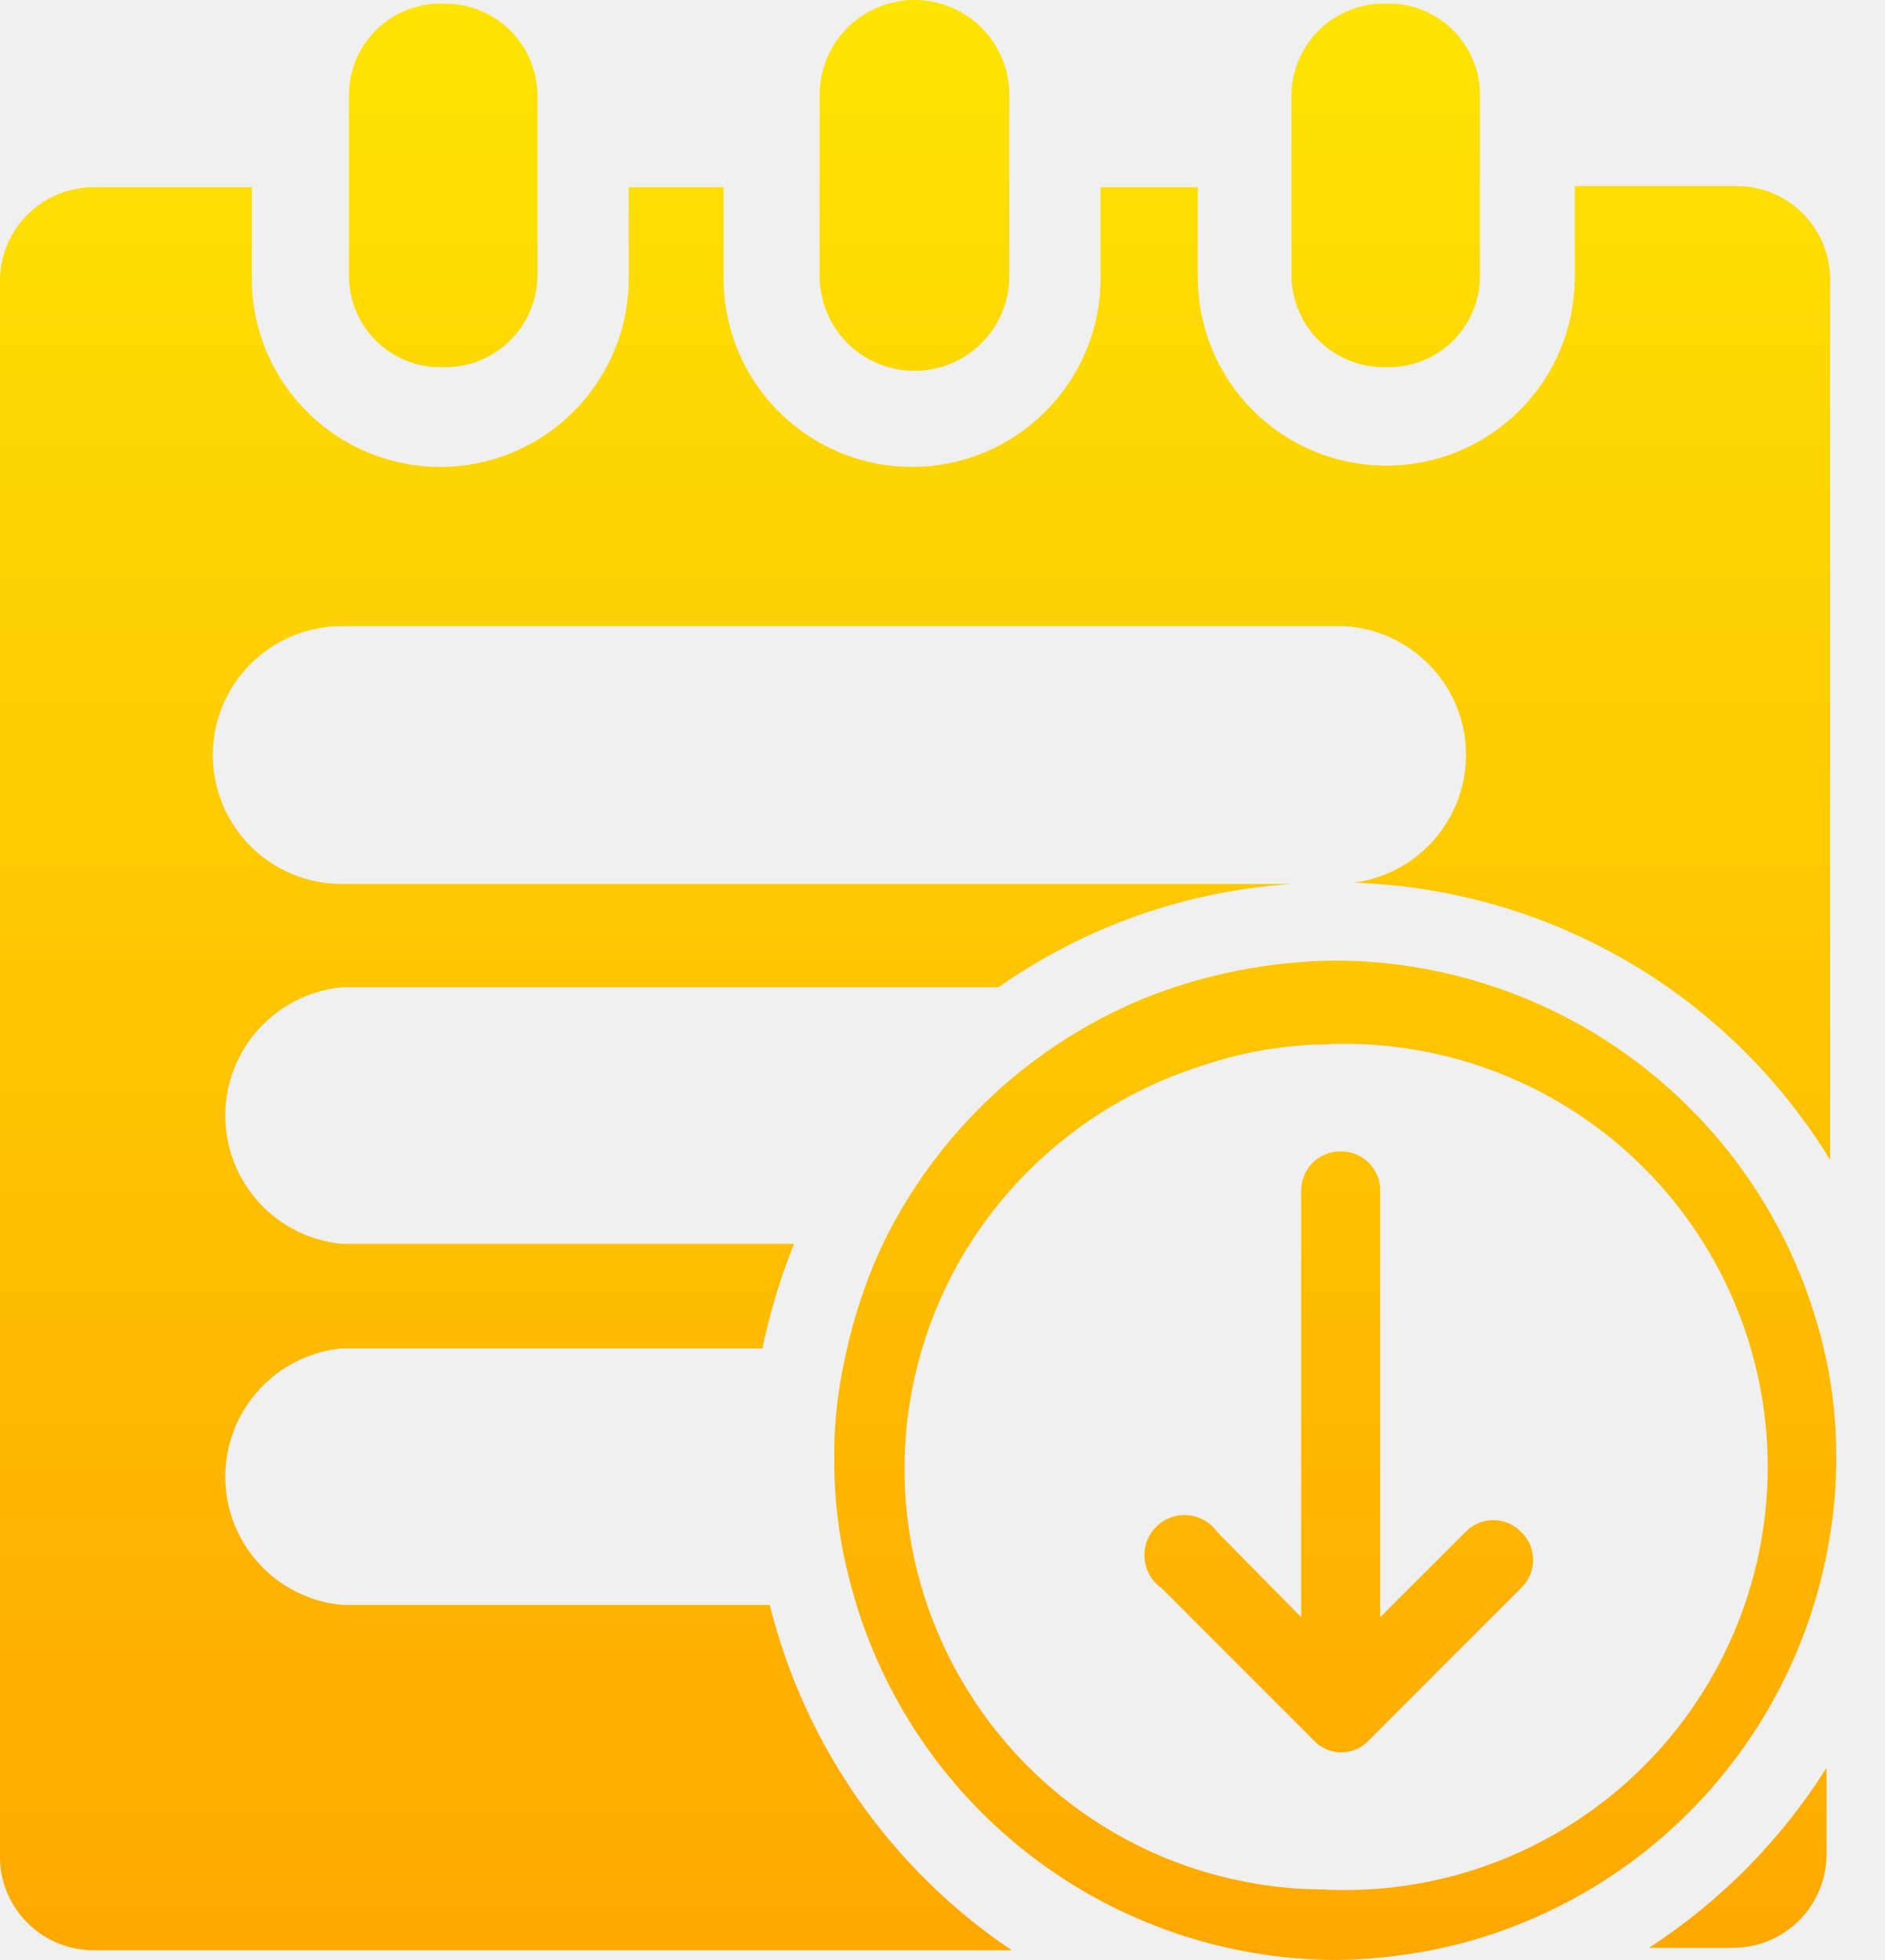
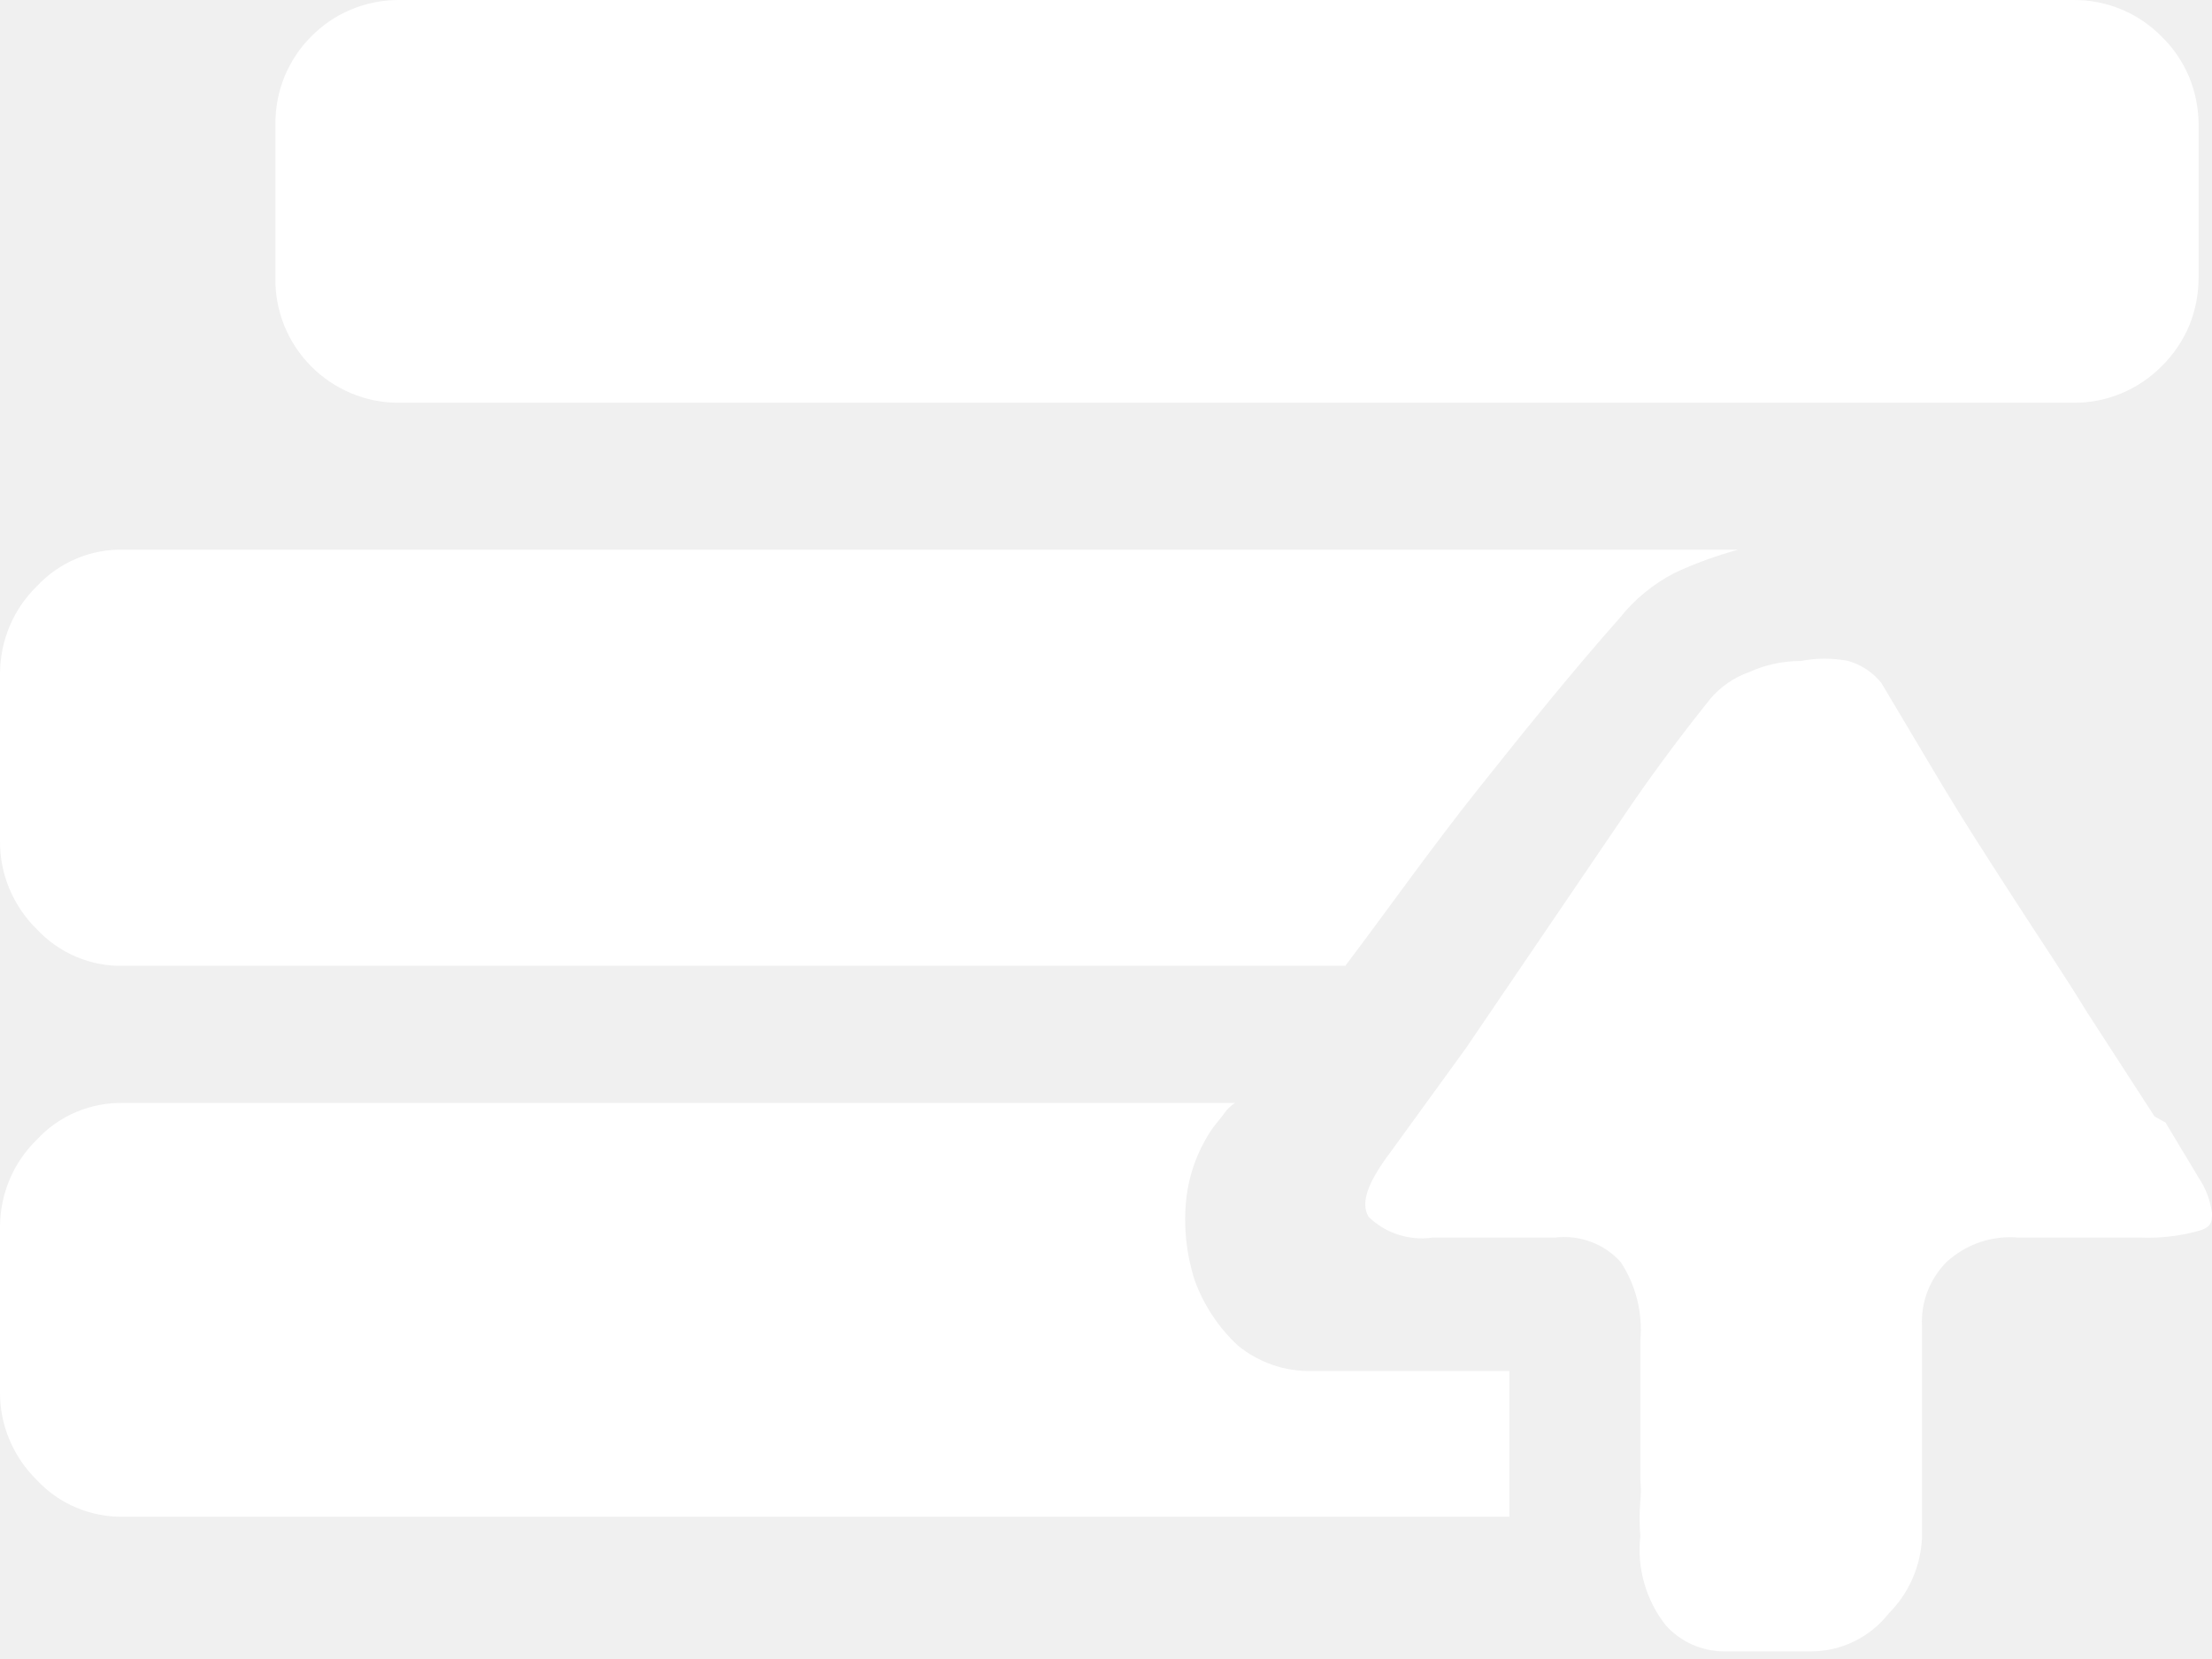
- <svg xmlns="http://www.w3.org/2000/svg" width="25" height="26" viewBox="0 0 25 26" fill="none">
-   <path d="M19.629 1.258C19.629 1.096 19.597 0.936 19.534 0.788C19.471 0.639 19.379 0.504 19.263 0.391C19.148 0.278 19.011 0.19 18.86 0.131C18.709 0.072 18.549 0.044 18.387 0.048C18.225 0.044 18.063 0.072 17.912 0.131C17.76 0.189 17.622 0.278 17.505 0.39C17.388 0.503 17.294 0.637 17.23 0.786C17.165 0.935 17.131 1.096 17.129 1.258V3.661C17.131 3.824 17.165 3.984 17.23 4.133C17.294 4.282 17.388 4.417 17.505 4.529C17.622 4.642 17.76 4.73 17.912 4.789C18.063 4.847 18.225 4.875 18.387 4.871C18.549 4.875 18.709 4.847 18.86 4.788C19.011 4.729 19.148 4.641 19.263 4.528C19.379 4.415 19.471 4.281 19.534 4.132C19.597 3.983 19.629 3.823 19.629 3.661V1.258Z" fill="url(#paint0_linear_1_10591)" />
-   <path d="M13.387 1.258C13.387 0.924 13.255 0.604 13.019 0.368C12.783 0.133 12.463 0 12.129 0C11.795 0 11.475 0.133 11.239 0.368C11.004 0.604 10.871 0.924 10.871 1.258V3.661C10.871 3.995 11.004 4.315 11.239 4.551C11.475 4.787 11.795 4.919 12.129 4.919C12.463 4.919 12.783 4.787 13.019 4.551C13.255 4.315 13.387 3.995 13.387 3.661V1.258Z" fill="url(#paint1_linear_1_10591)" />
-   <path d="M7.129 1.258C7.127 1.096 7.093 0.935 7.028 0.786C6.964 0.637 6.87 0.503 6.753 0.39C6.636 0.278 6.498 0.189 6.346 0.131C6.195 0.072 6.033 0.044 5.871 0.048C5.709 0.044 5.549 0.072 5.398 0.131C5.248 0.19 5.11 0.278 4.995 0.391C4.879 0.504 4.787 0.639 4.724 0.788C4.661 0.936 4.629 1.096 4.629 1.258V3.661C4.629 3.823 4.661 3.983 4.724 4.132C4.787 4.281 4.879 4.415 4.995 4.528C5.11 4.641 5.248 4.729 5.398 4.788C5.549 4.847 5.709 4.875 5.871 4.871C6.033 4.875 6.195 4.847 6.346 4.789C6.498 4.73 6.636 4.642 6.753 4.529C6.87 4.417 6.964 4.282 7.028 4.133C7.093 3.984 7.127 3.824 7.129 3.661V1.258Z" fill="url(#paint2_linear_1_10591)" />
-   <path d="M21.871 25.839H22.968C23.294 25.843 23.61 25.719 23.845 25.492C24.081 25.266 24.217 24.956 24.226 24.629V23.452C23.622 24.408 22.819 25.222 21.871 25.839Z" fill="url(#paint3_linear_1_10591)" />
-   <path d="M10.21 21.29H4.532C4.11 21.249 3.717 21.052 3.432 20.738C3.146 20.423 2.988 20.014 2.988 19.589C2.988 19.164 3.146 18.755 3.432 18.44C3.717 18.125 4.11 17.928 4.532 17.887H10.113C10.211 17.413 10.351 16.949 10.532 16.5H4.532C4.11 16.459 3.717 16.262 3.432 15.947C3.146 15.633 2.988 15.223 2.988 14.798C2.988 14.374 3.146 13.964 3.432 13.65C3.717 13.335 4.11 13.138 4.532 13.097H13.242C14.392 12.289 15.743 11.815 17.145 11.726H4.532C4.079 11.726 3.644 11.546 3.323 11.225C3.003 10.904 2.823 10.47 2.823 10.016C2.823 9.563 3.003 9.128 3.323 8.807C3.644 8.487 4.079 8.306 4.532 8.306H17.823C18.249 8.328 18.652 8.509 18.951 8.813C19.251 9.117 19.427 9.522 19.443 9.949C19.459 10.376 19.315 10.793 19.039 11.119C18.763 11.445 18.375 11.655 17.952 11.71C19.228 11.75 20.474 12.107 21.578 12.749C22.682 13.391 23.608 14.298 24.274 15.387V3.677C24.266 3.351 24.129 3.041 23.893 2.814C23.658 2.588 23.343 2.463 23.016 2.468H20.887V3.677C20.887 4.34 20.624 4.976 20.155 5.445C19.686 5.914 19.05 6.177 18.387 6.177C17.724 6.177 17.088 5.914 16.619 5.445C16.15 4.976 15.887 4.34 15.887 3.677V2.484H14.597V3.694C14.597 4.357 14.333 4.992 13.864 5.461C13.396 5.93 12.76 6.194 12.097 6.194C11.434 6.194 10.798 5.93 10.329 5.461C9.86 4.992 9.597 4.357 9.597 3.694V2.484H8.339V3.694C8.339 4.357 8.075 4.992 7.606 5.461C7.138 5.93 6.502 6.194 5.839 6.194C5.176 6.194 4.54 5.93 4.071 5.461C3.602 4.992 3.339 4.357 3.339 3.694V2.484H1.258C0.931 2.48 0.616 2.604 0.381 2.831C0.145 3.057 0.008 3.367 0 3.694V24.661C0.008 24.988 0.145 25.298 0.381 25.524C0.616 25.751 0.931 25.875 1.258 25.871H13.419C11.819 24.794 10.676 23.162 10.21 21.29Z" fill="url(#paint4_linear_1_10591)" />
-   <path d="M24.274 18.306C24.012 16.754 23.209 15.344 22.008 14.326C20.807 13.307 19.284 12.746 17.71 12.742C16.842 12.751 15.983 12.92 15.177 13.242C13.672 13.861 12.445 15.008 11.726 16.468C11.482 16.981 11.304 17.523 11.194 18.081C11.102 18.505 11.059 18.937 11.065 19.371C11.064 19.916 11.134 20.458 11.274 20.984C11.642 22.416 12.475 23.686 13.643 24.594C14.811 25.502 16.247 25.997 17.726 26C18.27 25.993 18.811 25.923 19.339 25.79C20.586 25.47 21.714 24.795 22.587 23.848C23.46 22.901 24.04 21.721 24.258 20.452C24.324 20.084 24.356 19.712 24.355 19.339C24.357 18.993 24.33 18.648 24.274 18.306ZM17.661 25.064C16.662 25.079 15.677 24.826 14.809 24.33C13.941 23.834 13.223 23.114 12.729 22.245C12.234 21.377 11.982 20.391 11.998 19.392C12.015 18.393 12.3 17.416 12.823 16.565C13.534 15.415 14.632 14.557 15.919 14.145C16.439 13.966 16.983 13.867 17.532 13.855C18.294 13.814 19.055 13.929 19.771 14.192C20.486 14.455 21.141 14.861 21.694 15.386C22.248 15.91 22.688 16.542 22.989 17.242C23.291 17.943 23.446 18.697 23.446 19.46C23.446 20.222 23.291 20.977 22.989 21.677C22.688 22.377 22.248 23.009 21.694 23.534C21.141 24.058 20.486 24.464 19.771 24.727C19.055 24.991 18.294 25.105 17.532 25.064H17.661Z" fill="url(#paint5_linear_1_10591)" />
-   <path d="M20.177 20.323C20.129 20.273 20.072 20.233 20.008 20.206C19.944 20.179 19.876 20.165 19.806 20.165C19.737 20.165 19.669 20.179 19.605 20.206C19.541 20.233 19.484 20.273 19.436 20.323L18.306 21.452V15.79C18.306 15.723 18.293 15.655 18.267 15.593C18.241 15.53 18.203 15.473 18.155 15.425C18.107 15.377 18.05 15.339 17.988 15.313C17.925 15.287 17.858 15.274 17.79 15.274C17.721 15.272 17.652 15.284 17.588 15.309C17.523 15.334 17.465 15.371 17.415 15.42C17.365 15.468 17.326 15.525 17.299 15.589C17.272 15.653 17.258 15.721 17.258 15.79V21.452L16.145 20.323C16.101 20.259 16.042 20.207 15.975 20.168C15.908 20.13 15.833 20.106 15.756 20.1C15.679 20.093 15.601 20.104 15.528 20.13C15.455 20.157 15.389 20.199 15.334 20.254C15.28 20.308 15.237 20.375 15.211 20.447C15.184 20.52 15.174 20.598 15.18 20.675C15.187 20.752 15.21 20.827 15.249 20.895C15.287 20.962 15.34 21.02 15.403 21.064L17.419 23.081C17.466 23.133 17.523 23.174 17.587 23.202C17.651 23.231 17.72 23.245 17.79 23.245C17.86 23.245 17.929 23.231 17.993 23.202C18.057 23.174 18.114 23.133 18.161 23.081L20.177 21.064C20.227 21.016 20.267 20.959 20.294 20.895C20.321 20.831 20.335 20.763 20.335 20.694C20.335 20.624 20.321 20.556 20.294 20.492C20.267 20.428 20.227 20.371 20.177 20.323Z" fill="url(#paint6_linear_1_10591)" />
-   <defs>
-     <linearGradient id="paint0_linear_1_10591" x1="12.178" y1="0" x2="12.178" y2="26" gradientUnits="userSpaceOnUse">
-       <stop stop-color="#FDE403" />
-       <stop offset="1" stop-color="#FFA800" />
-     </linearGradient>
-     <linearGradient id="paint1_linear_1_10591" x1="12.178" y1="0" x2="12.178" y2="26" gradientUnits="userSpaceOnUse">
-       <stop stop-color="#FDE403" />
-       <stop offset="1" stop-color="#FFA800" />
-     </linearGradient>
-     <linearGradient id="paint2_linear_1_10591" x1="12.178" y1="0" x2="12.178" y2="26" gradientUnits="userSpaceOnUse">
-       <stop stop-color="#FDE403" />
-       <stop offset="1" stop-color="#FFA800" />
-     </linearGradient>
-     <linearGradient id="paint3_linear_1_10591" x1="12.178" y1="0" x2="12.178" y2="26" gradientUnits="userSpaceOnUse">
-       <stop stop-color="#FDE403" />
-       <stop offset="1" stop-color="#FFA800" />
-     </linearGradient>
-     <linearGradient id="paint4_linear_1_10591" x1="12.178" y1="0" x2="12.178" y2="26" gradientUnits="userSpaceOnUse">
-       <stop stop-color="#FDE403" />
-       <stop offset="1" stop-color="#FFA800" />
-     </linearGradient>
-     <linearGradient id="paint5_linear_1_10591" x1="12.178" y1="0" x2="12.178" y2="26" gradientUnits="userSpaceOnUse">
-       <stop stop-color="#FDE403" />
-       <stop offset="1" stop-color="#FFA800" />
-     </linearGradient>
-     <linearGradient id="paint6_linear_1_10591" x1="12.178" y1="0" x2="12.178" y2="26" gradientUnits="userSpaceOnUse">
-       <stop stop-color="#FDE403" />
-       <stop offset="1" stop-color="#FFA800" />
-     </linearGradient>
-   </defs>
+ <svg xmlns="http://www.w3.org/2000/svg" width="16" height="12" viewBox="0 0 16 12" fill="none">
+   <path d="M0.894 6.986C0.777 6.989 0.66 6.967 0.552 6.921C0.443 6.875 0.346 6.807 0.266 6.721C0.181 6.638 0.114 6.538 0.068 6.429C0.022 6.319 -0.001 6.202 1.51041e-05 6.083V4.87C0.001 4.753 0.024 4.637 0.07 4.529C0.115 4.421 0.182 4.323 0.266 4.241C0.346 4.155 0.443 4.087 0.552 4.041C0.66 3.995 0.777 3.973 0.894 3.976H12.573C12.415 4.019 12.261 4.075 12.113 4.144C11.958 4.224 11.823 4.335 11.714 4.472C11.378 4.852 11.041 5.268 10.696 5.702C10.351 6.136 10.032 6.588 9.731 6.986H0.894Z" fill="white" />
+   <path d="M2.878 2.913C2.761 2.913 2.645 2.889 2.537 2.843C2.429 2.798 2.331 2.731 2.249 2.648C2.166 2.564 2.1 2.464 2.056 2.355C2.012 2.245 1.99 2.128 1.992 2.01V0.894C1.992 0.778 2.014 0.662 2.058 0.554C2.102 0.447 2.167 0.348 2.249 0.266C2.331 0.182 2.429 0.115 2.537 0.07C2.645 0.024 2.761 0.001 2.878 1.50871e-05H14.999C15.118 -0.001 15.236 0.023 15.345 0.068C15.455 0.114 15.554 0.181 15.637 0.266C15.721 0.348 15.787 0.445 15.833 0.553C15.878 0.661 15.902 0.777 15.903 0.894V2.01C15.903 2.129 15.88 2.246 15.835 2.356C15.789 2.465 15.722 2.564 15.637 2.648C15.554 2.732 15.455 2.799 15.345 2.845C15.236 2.891 15.118 2.914 14.999 2.913H2.878Z" fill="white" />
+   <path d="M10.918 9.908V10.032C10.918 10.094 10.918 10.2 10.918 10.342C10.918 10.484 10.918 10.696 10.918 10.971H0.894C0.777 10.973 0.66 10.951 0.552 10.905C0.443 10.86 0.346 10.791 0.266 10.705C0.181 10.622 0.114 10.523 0.068 10.413C0.022 10.304 -0.001 10.186 1.51041e-05 10.068V8.872C0.001 8.755 0.024 8.639 0.07 8.531C0.115 8.423 0.182 8.326 0.266 8.244C0.346 8.157 0.443 8.089 0.552 8.043C0.66 7.998 0.777 7.975 0.894 7.978H8.934C8.898 8 8.868 8.031 8.846 8.066L8.775 8.155C8.667 8.31 8.6 8.49 8.58 8.677C8.56 8.874 8.581 9.073 8.642 9.262C8.707 9.44 8.813 9.601 8.952 9.731C9.104 9.856 9.295 9.922 9.492 9.917H10.918V9.908Z" fill="white" />
+   <path d="M15.664 8.12L15.903 8.518C15.955 8.595 15.988 8.683 16 8.775C16 8.837 16 8.881 15.885 8.908C15.755 8.942 15.621 8.957 15.486 8.952H14.601C14.506 8.943 14.411 8.955 14.321 8.985C14.231 9.016 14.149 9.065 14.079 9.129C14.019 9.19 13.973 9.262 13.942 9.341C13.912 9.42 13.898 9.505 13.902 9.589V11.13C13.891 11.334 13.806 11.526 13.662 11.67C13.595 11.756 13.509 11.825 13.411 11.873C13.313 11.921 13.205 11.945 13.096 11.945H12.467C12.389 11.944 12.311 11.927 12.239 11.895C12.168 11.863 12.104 11.817 12.051 11.759C11.906 11.576 11.839 11.344 11.865 11.112C11.858 11.027 11.858 10.941 11.865 10.856C11.87 10.806 11.87 10.755 11.865 10.705C11.865 10.652 11.865 10.555 11.865 10.413C11.865 10.271 11.865 10.041 11.865 9.696C11.883 9.496 11.833 9.296 11.723 9.129C11.664 9.063 11.589 9.012 11.506 8.982C11.423 8.951 11.333 8.941 11.245 8.952H10.36C10.277 8.964 10.192 8.956 10.112 8.93C10.032 8.904 9.959 8.86 9.899 8.801C9.837 8.695 9.899 8.545 10.059 8.332L10.599 7.588L11.803 5.817C11.998 5.534 12.193 5.277 12.37 5.056C12.445 4.967 12.543 4.9 12.653 4.861C12.77 4.808 12.897 4.781 13.025 4.781C13.139 4.759 13.256 4.759 13.37 4.781C13.464 4.809 13.548 4.864 13.609 4.941L14.052 5.685C14.211 5.95 14.389 6.225 14.566 6.499C14.743 6.774 14.929 7.048 15.097 7.323L15.584 8.075L15.664 8.12Z" fill="white" />
</svg>
